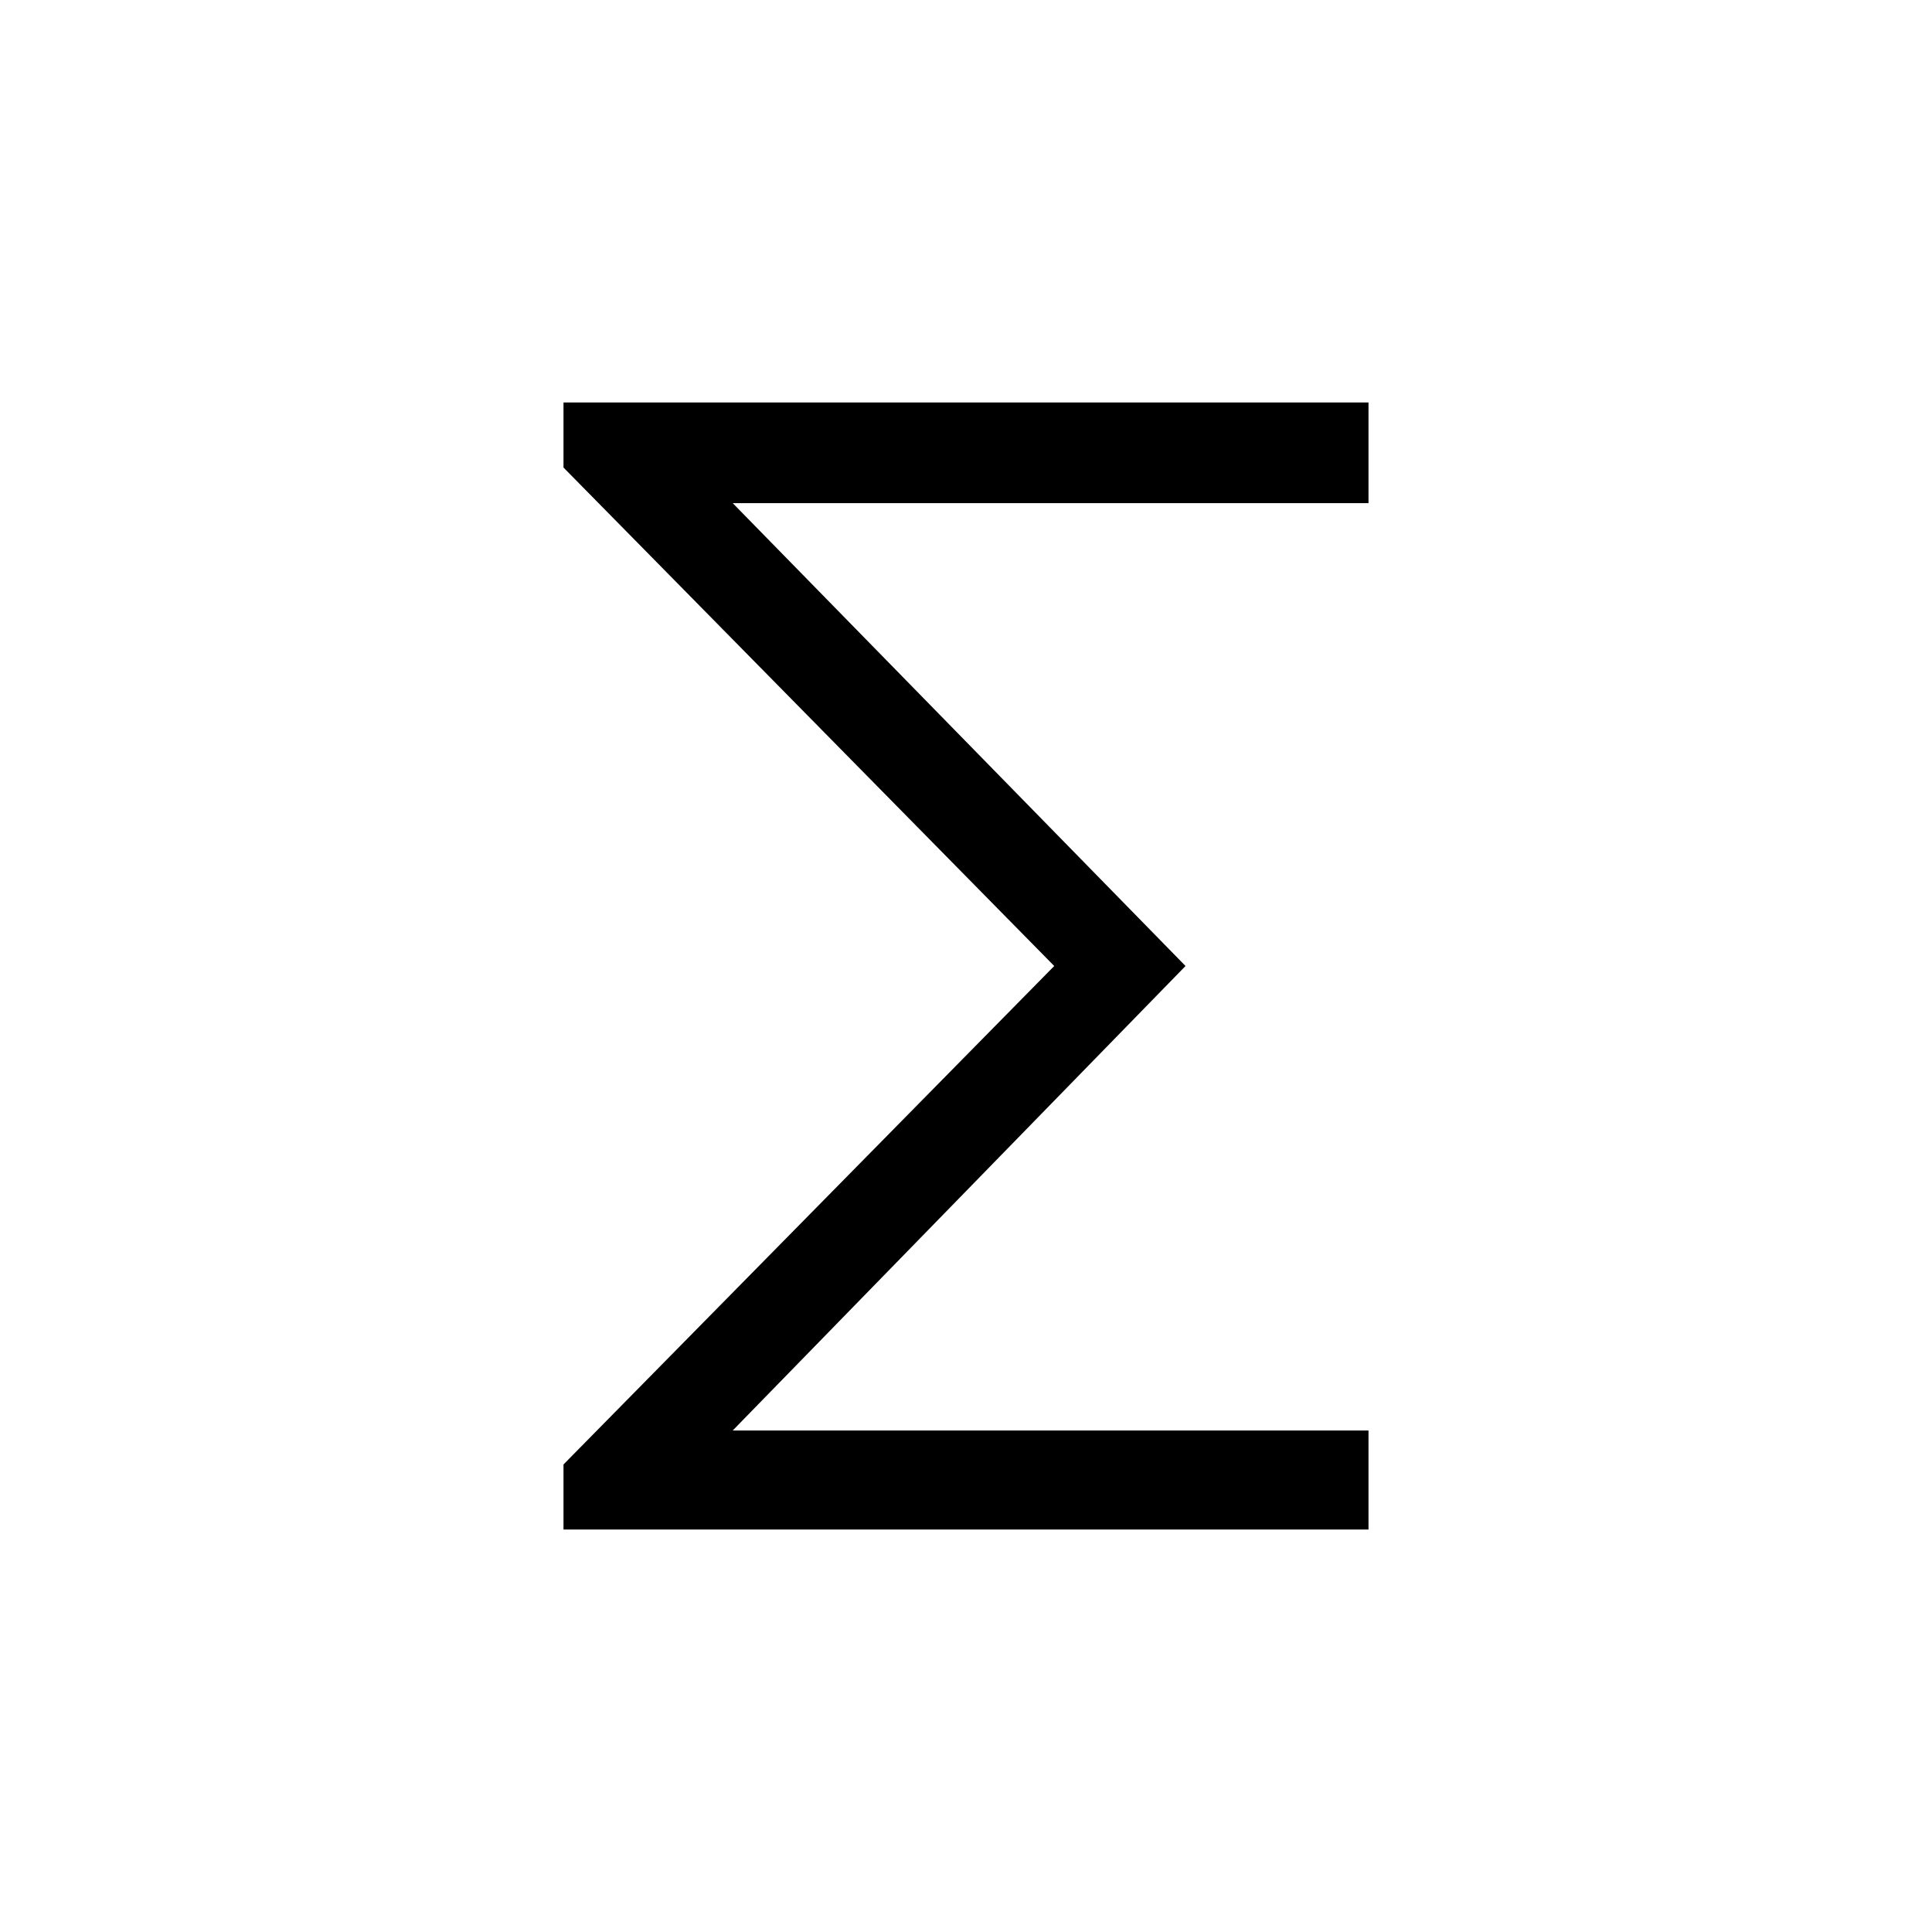
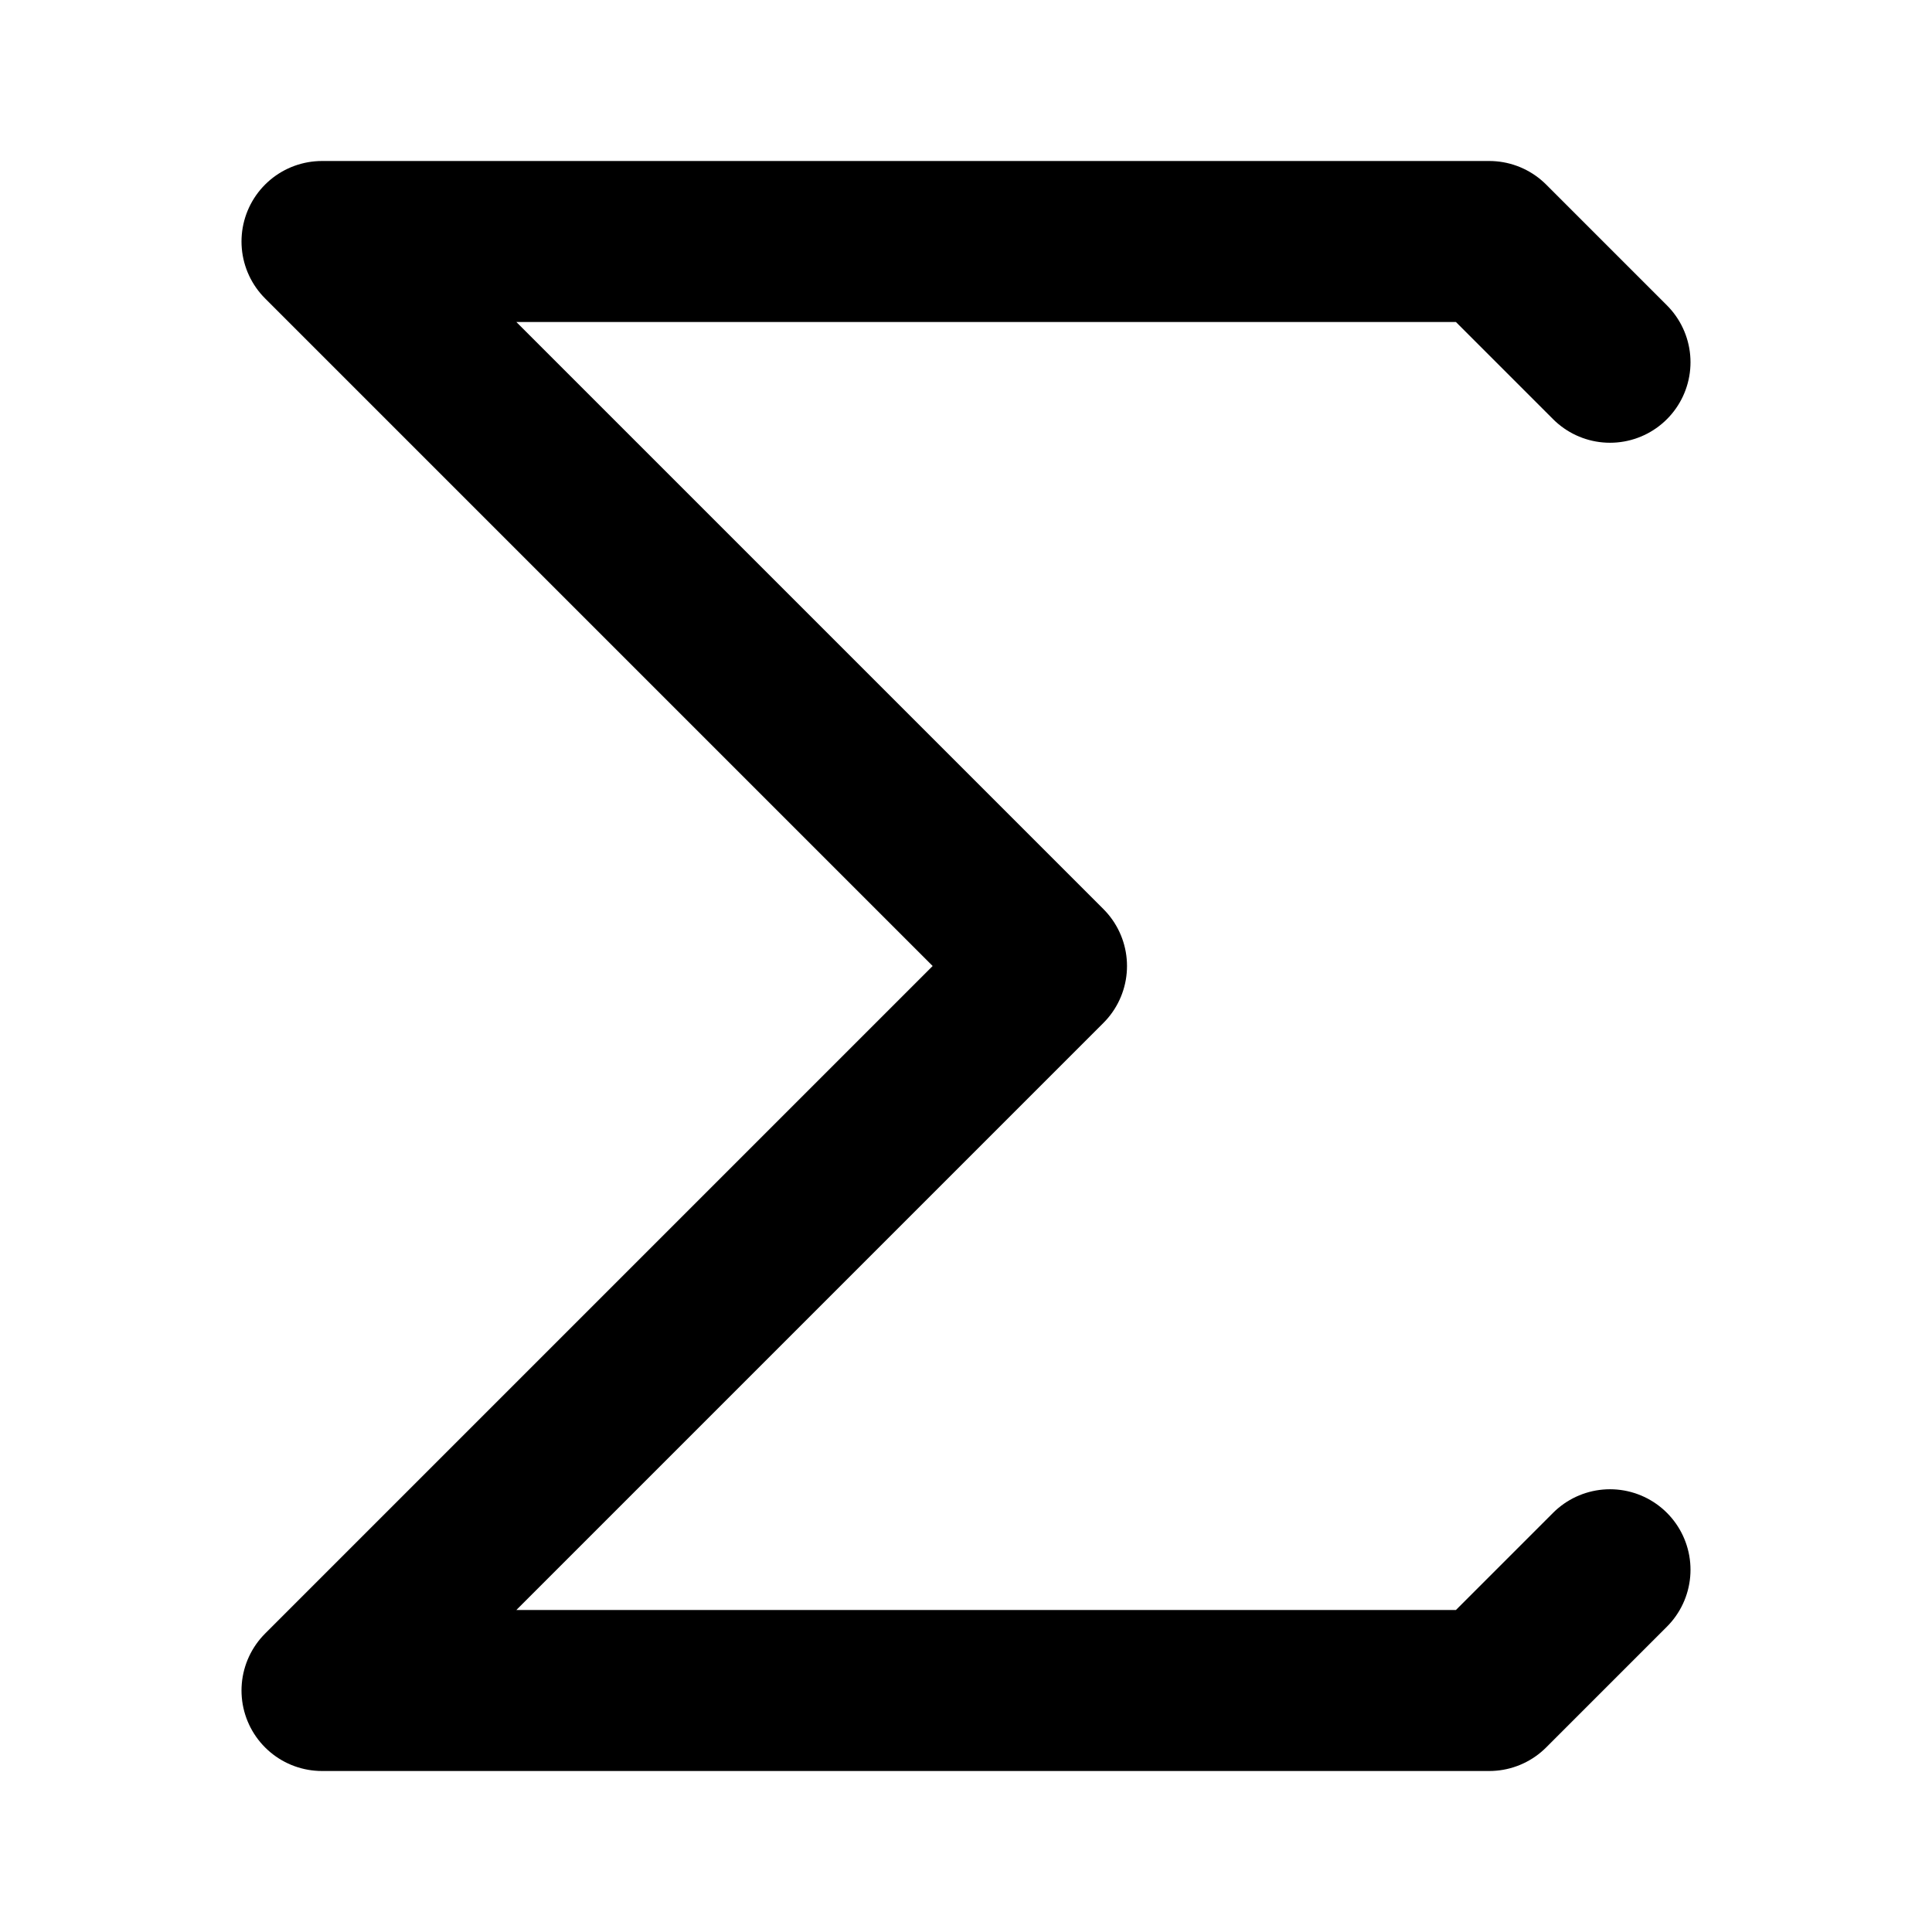
- <svg xmlns="http://www.w3.org/2000/svg" width="24" height="24" viewBox="0 0 24 24">
-   <path fill="currentColor" d="M7 19v-.808L13.096 12L7 5.808V5h10v1.25H9.102L14.727 12l-5.625 5.77H17V19z" />
+ <svg xmlns="http://www.w3.org/2000/svg" width="18" height="18" viewBox="0 0 48 48" fill="none">
+   <path d="M40 9L37 6H8L26 24L8 42H37L40 39" stroke="currentColor" stroke-width="4" stroke-linecap="round" stroke-linejoin="round" />
</svg>
